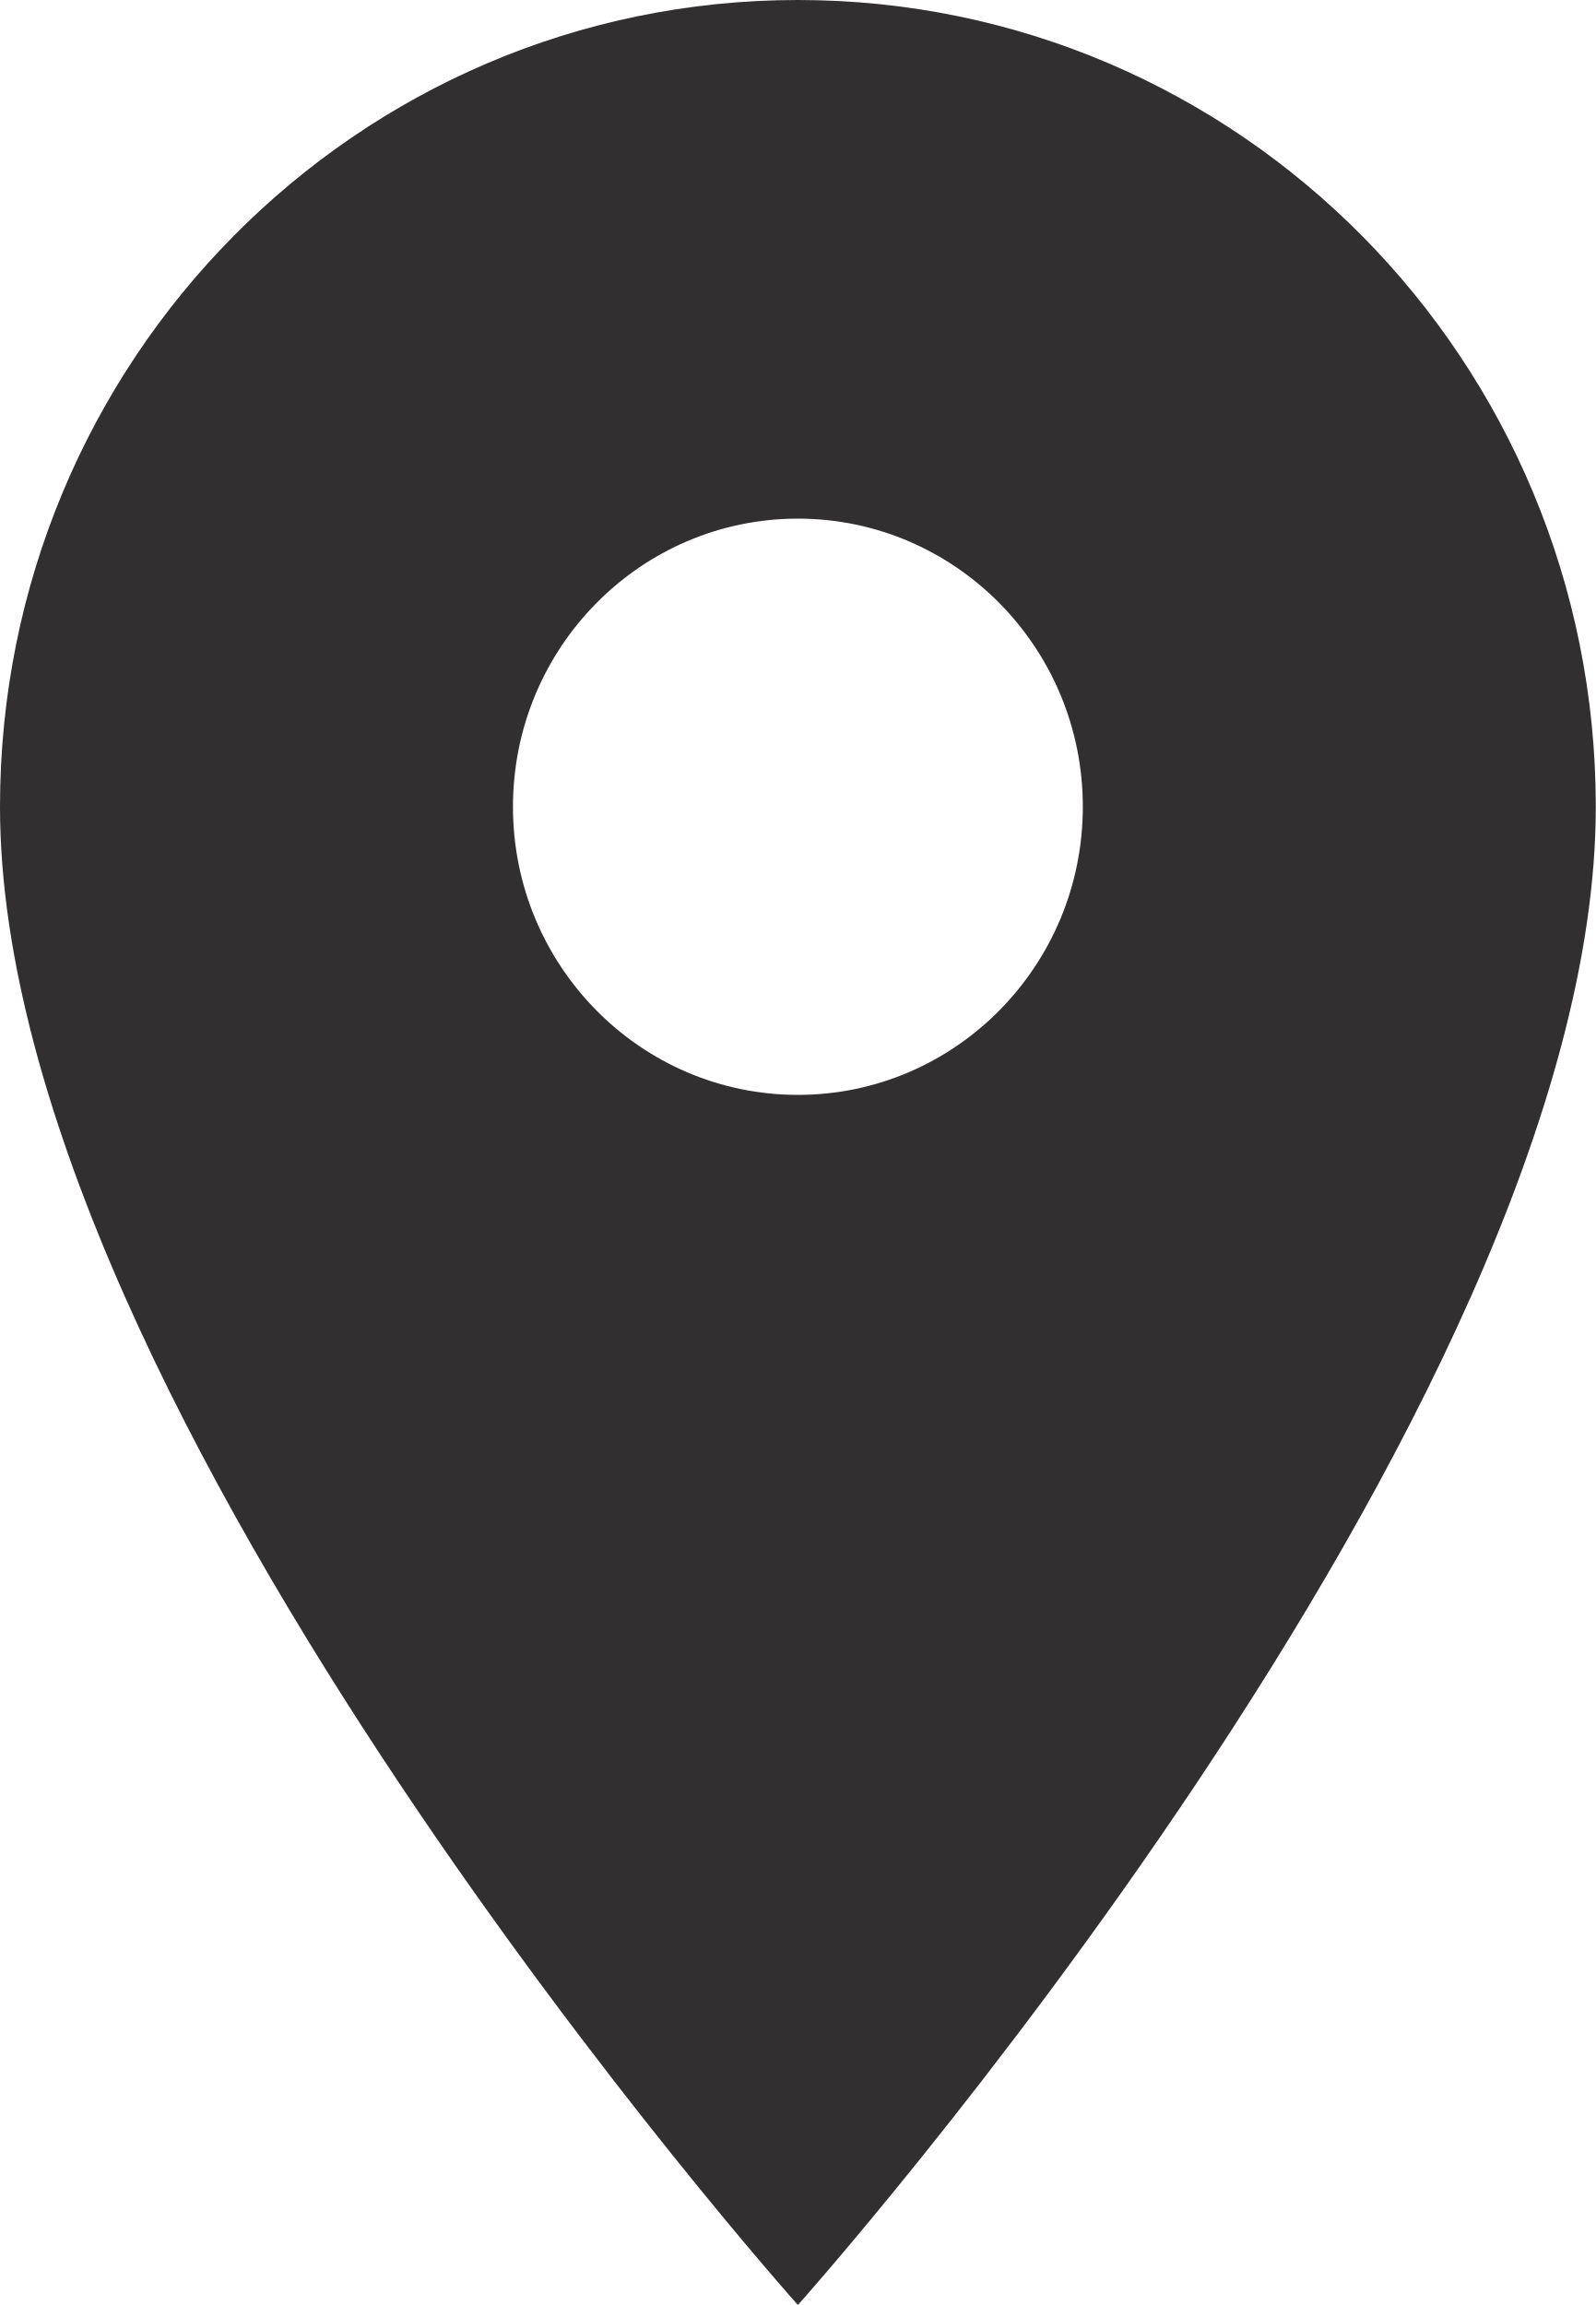
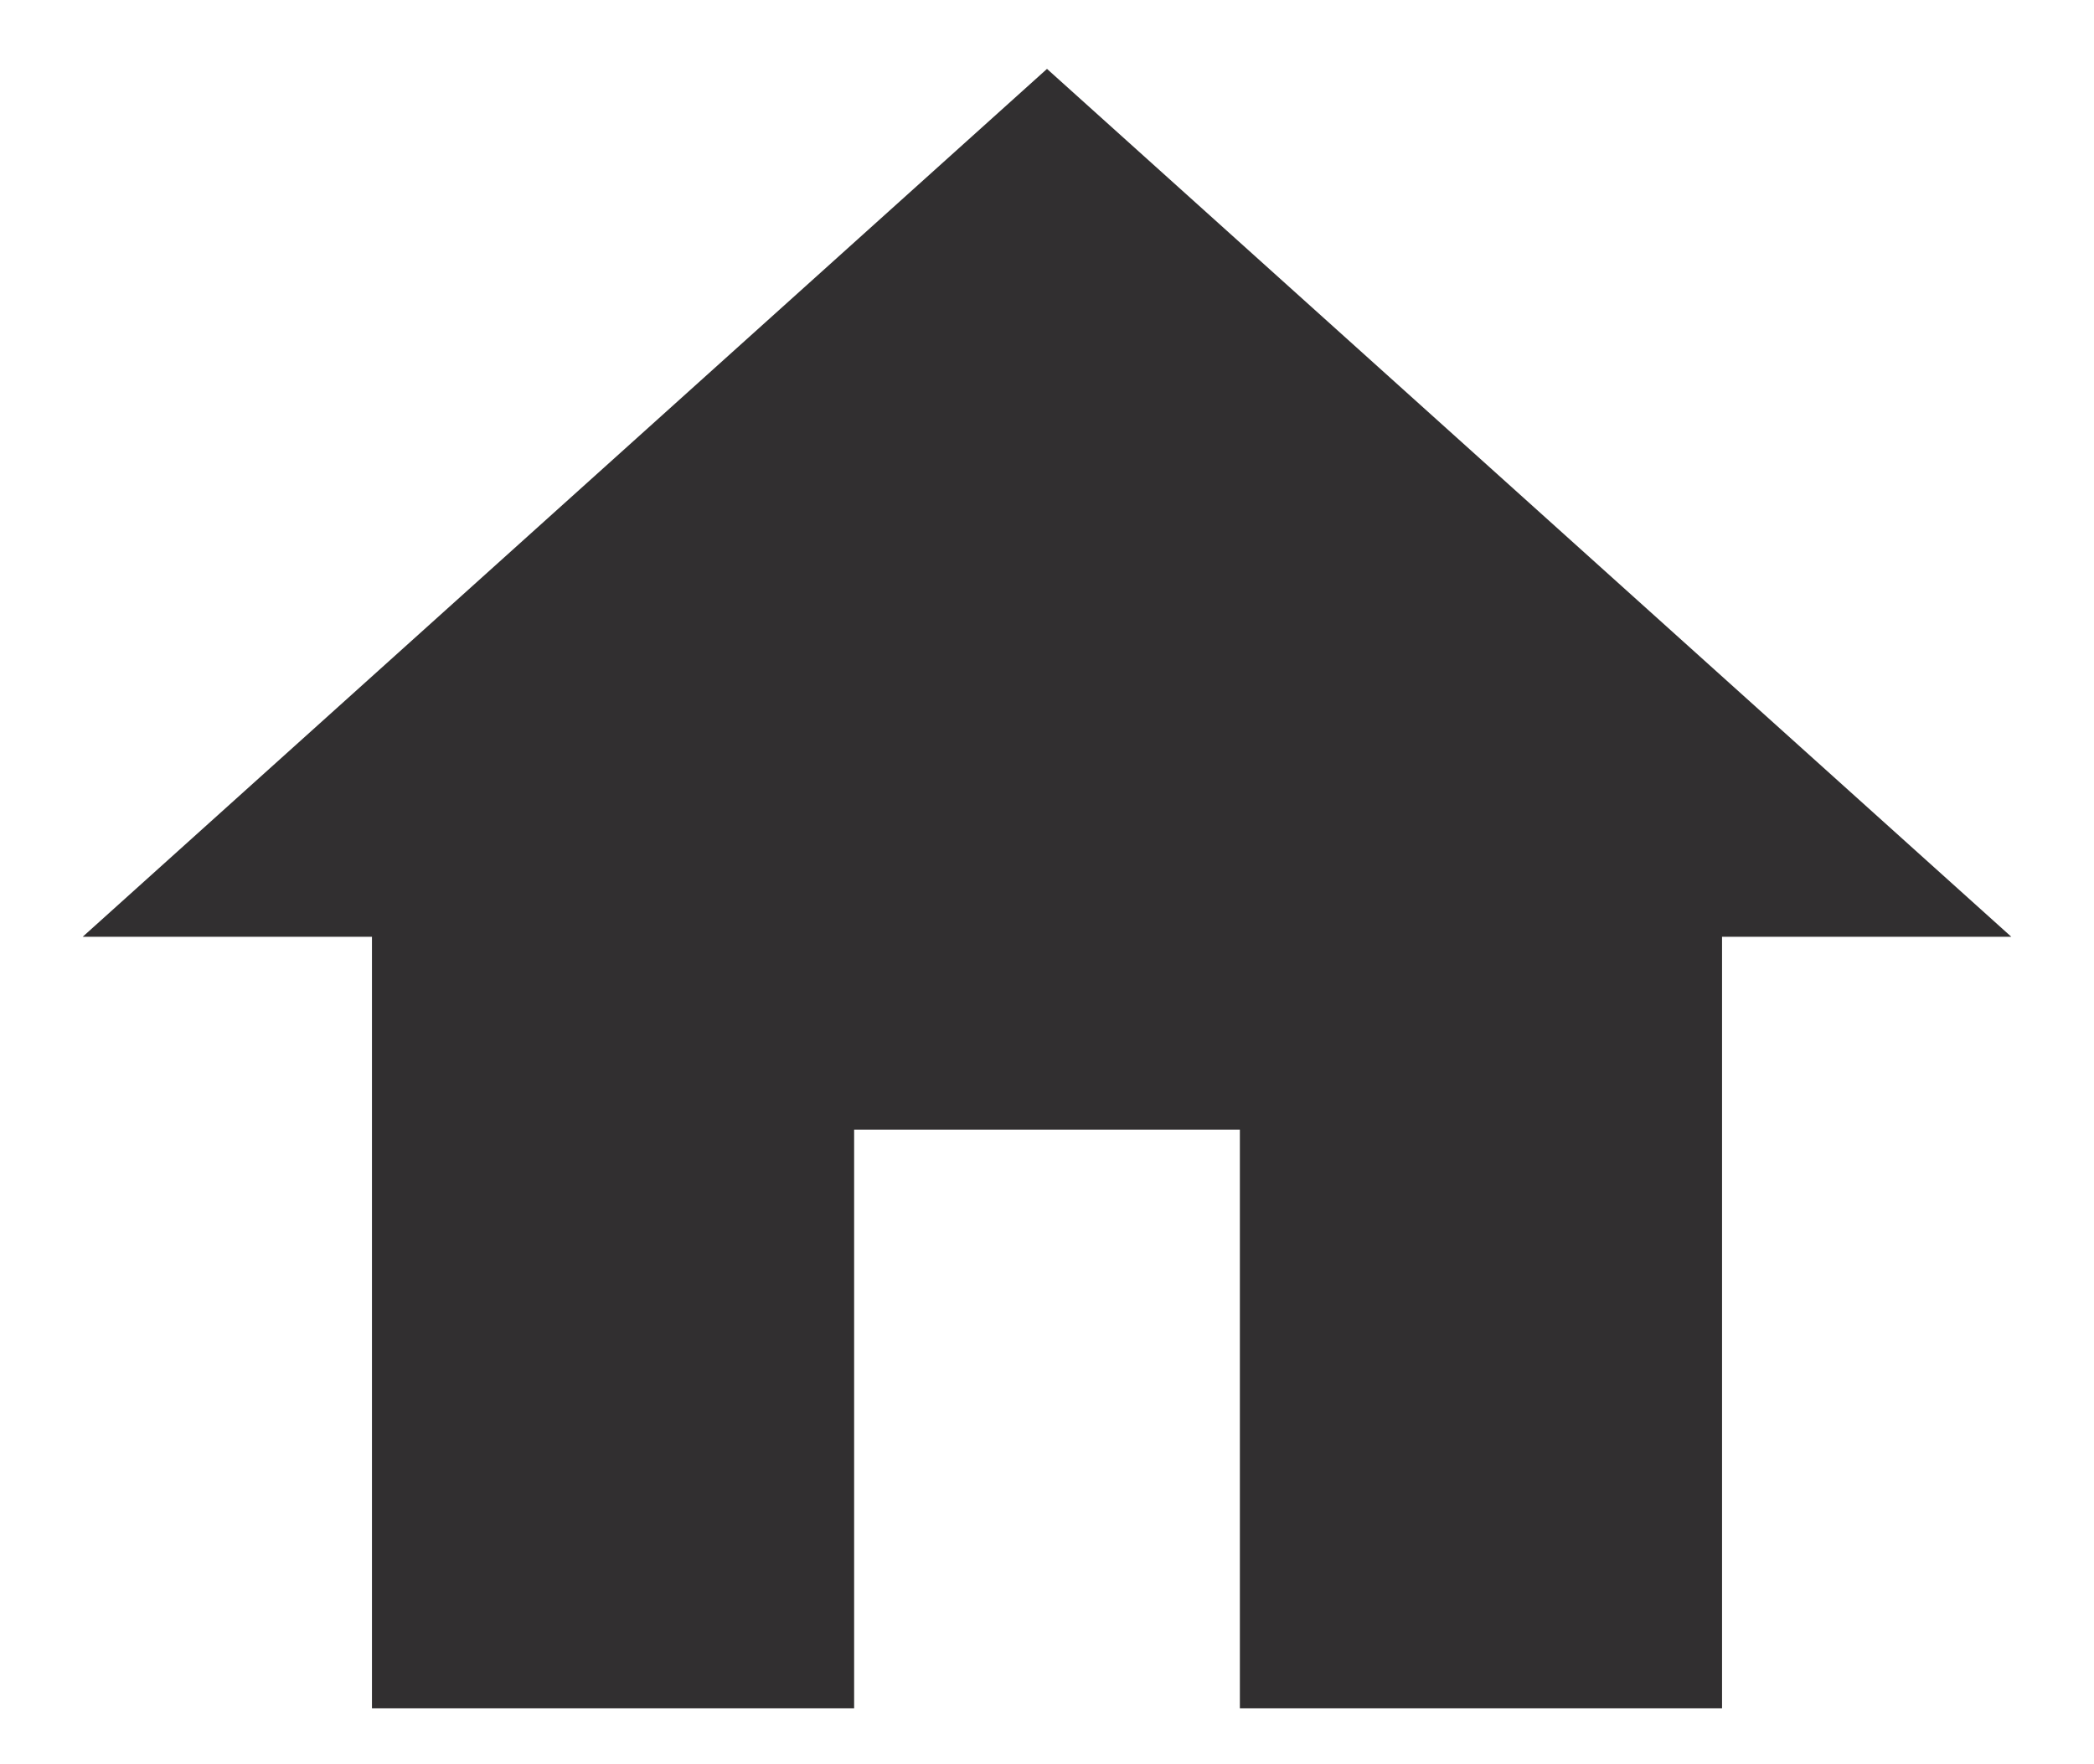
- <svg xmlns="http://www.w3.org/2000/svg" width="9" height="13" viewBox="0 0 9 13" fill="none">
-   <path d="M4.5 0C2.012 0 0 2.034 0 4.55C0 7.963 4.5 13 4.5 13C4.5 13 9 7.963 9 4.55C9 2.034 6.988 0 4.5 0ZM4.5 6.175C3.613 6.175 2.893 5.447 2.893 4.55C2.893 3.653 3.613 2.925 4.5 2.925C5.387 2.925 6.107 3.653 6.107 4.55C6.107 5.447 5.387 6.175 4.5 6.175Z" fill="#312F30" />
+ <svg xmlns="http://www.w3.org/2000/svg" width="19" height="16" viewBox="0 0 19 16" fill="none">
+   <path d="M7.75 15.5V10.25H11.25V15.5H15.625V8.5H18.25L9.5 0.625L0.75 8.5H3.375V15.5H7.75Z" fill="#312F30" />
</svg>
